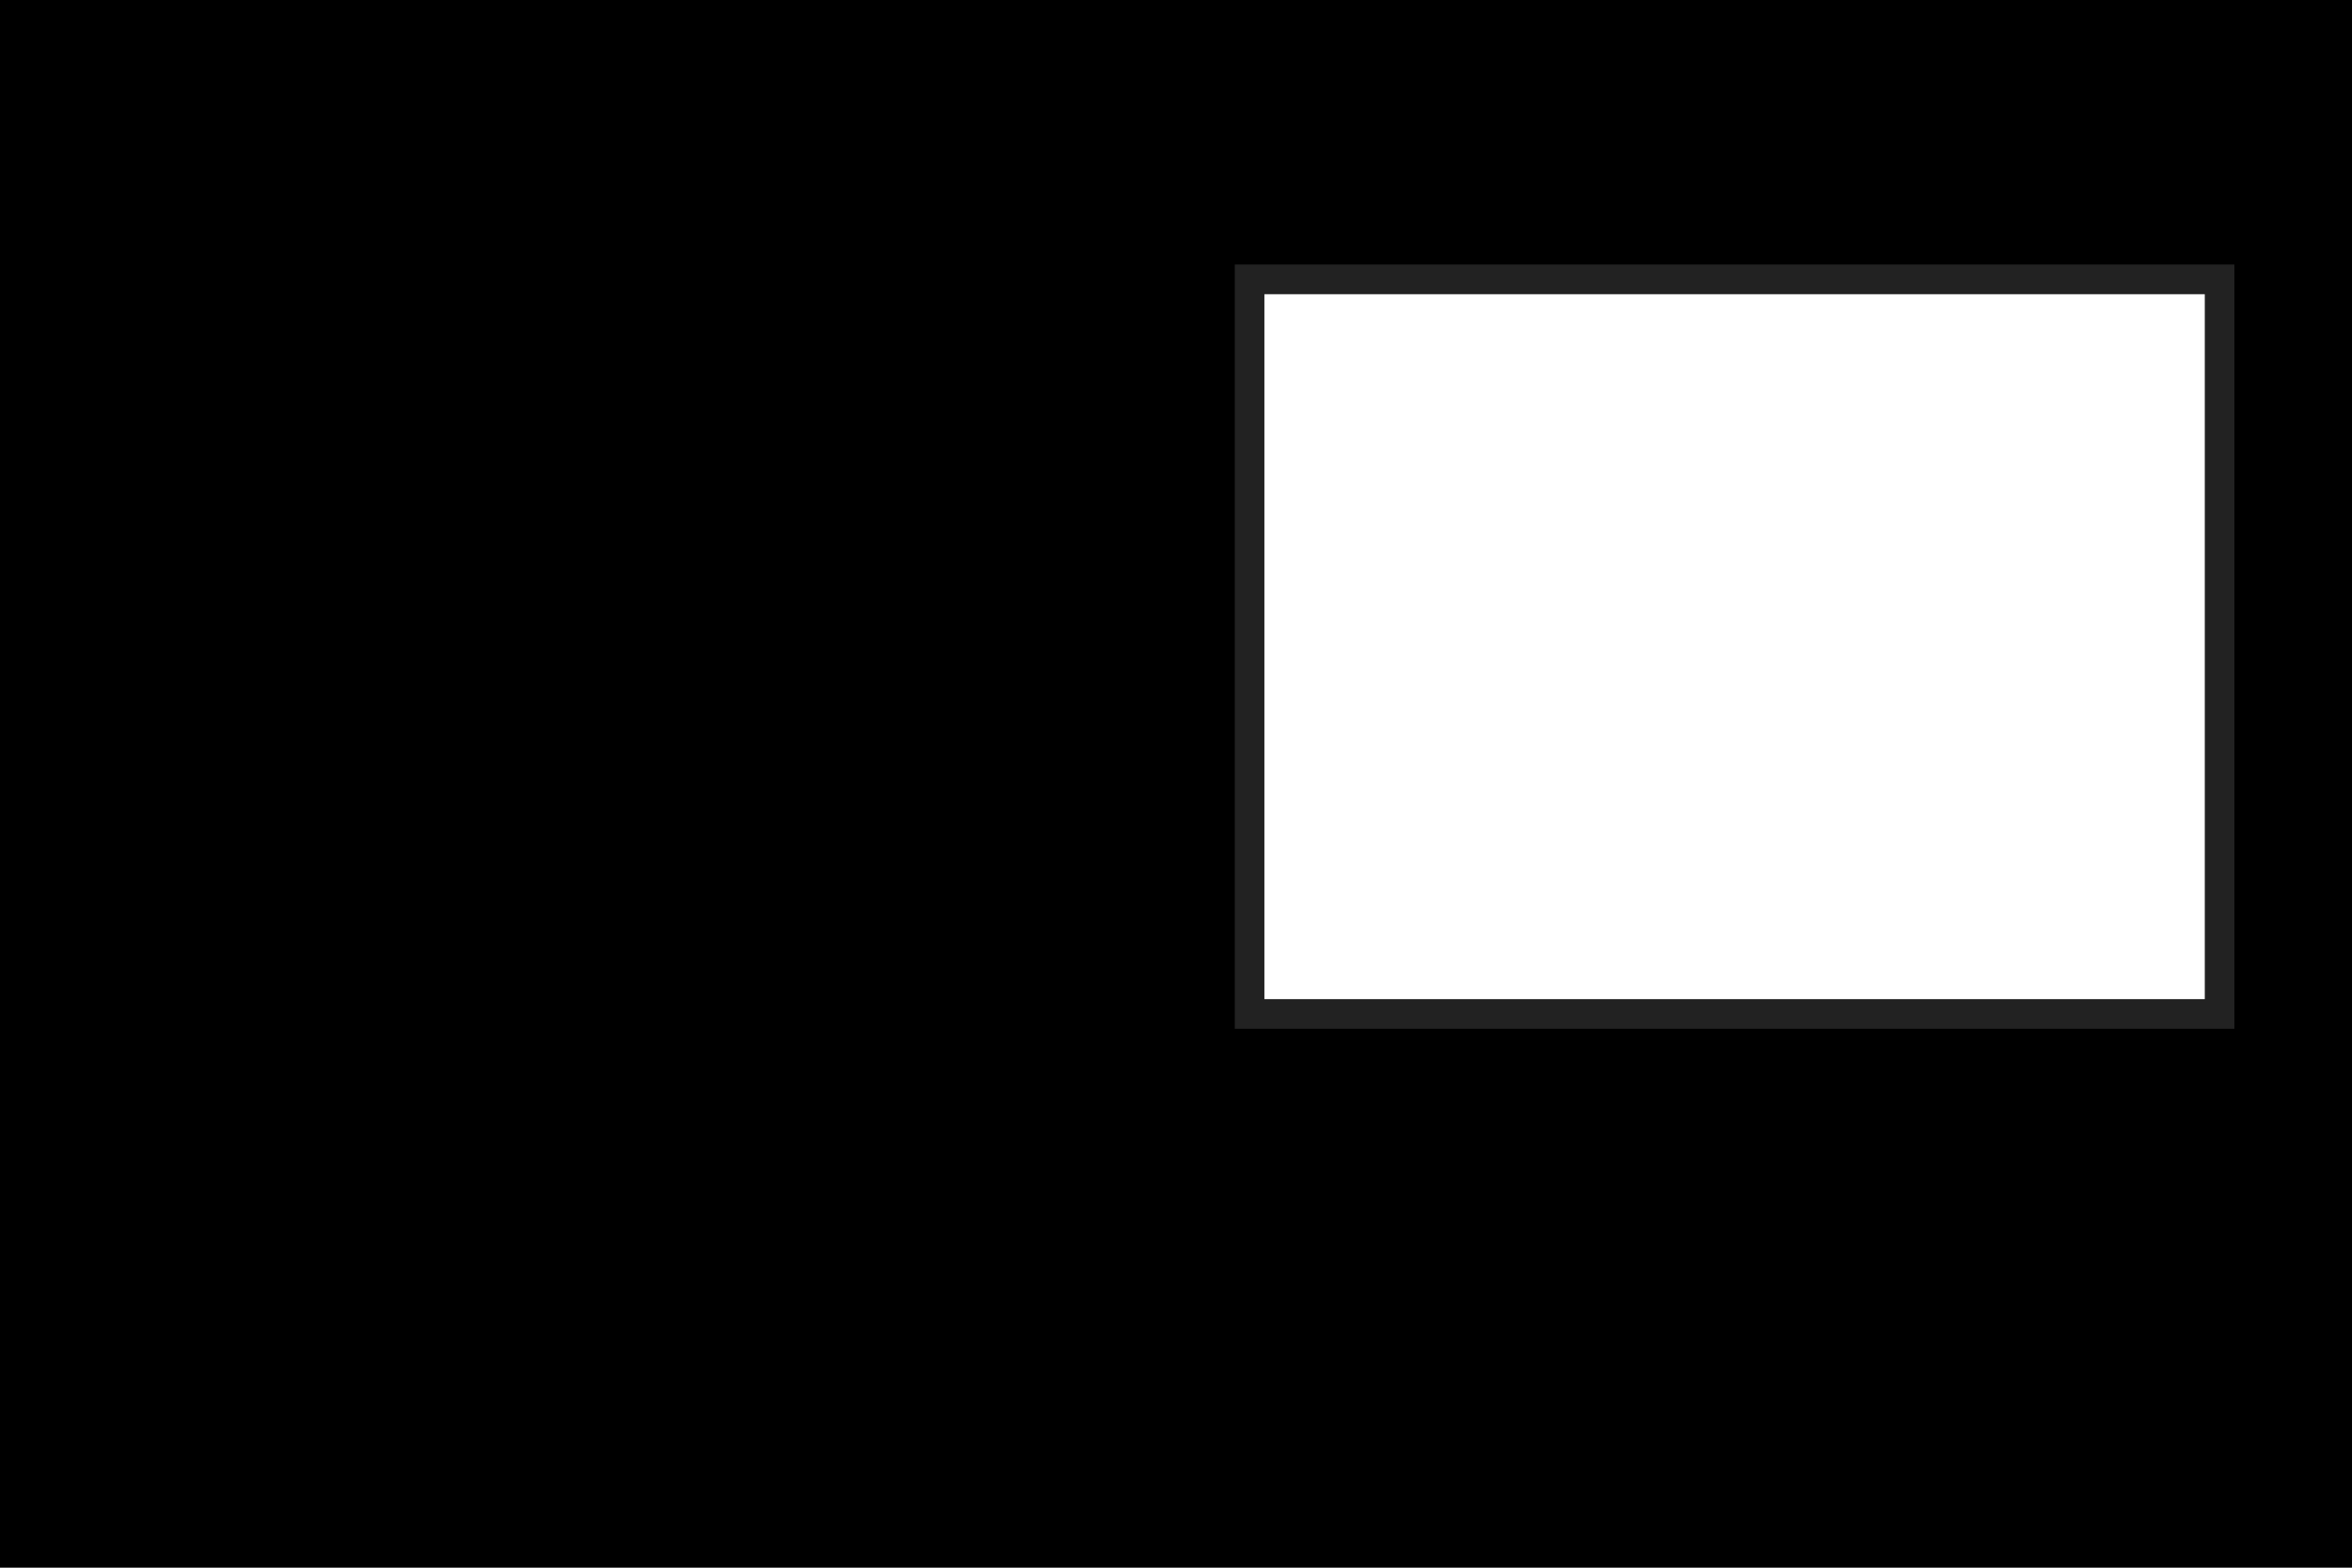
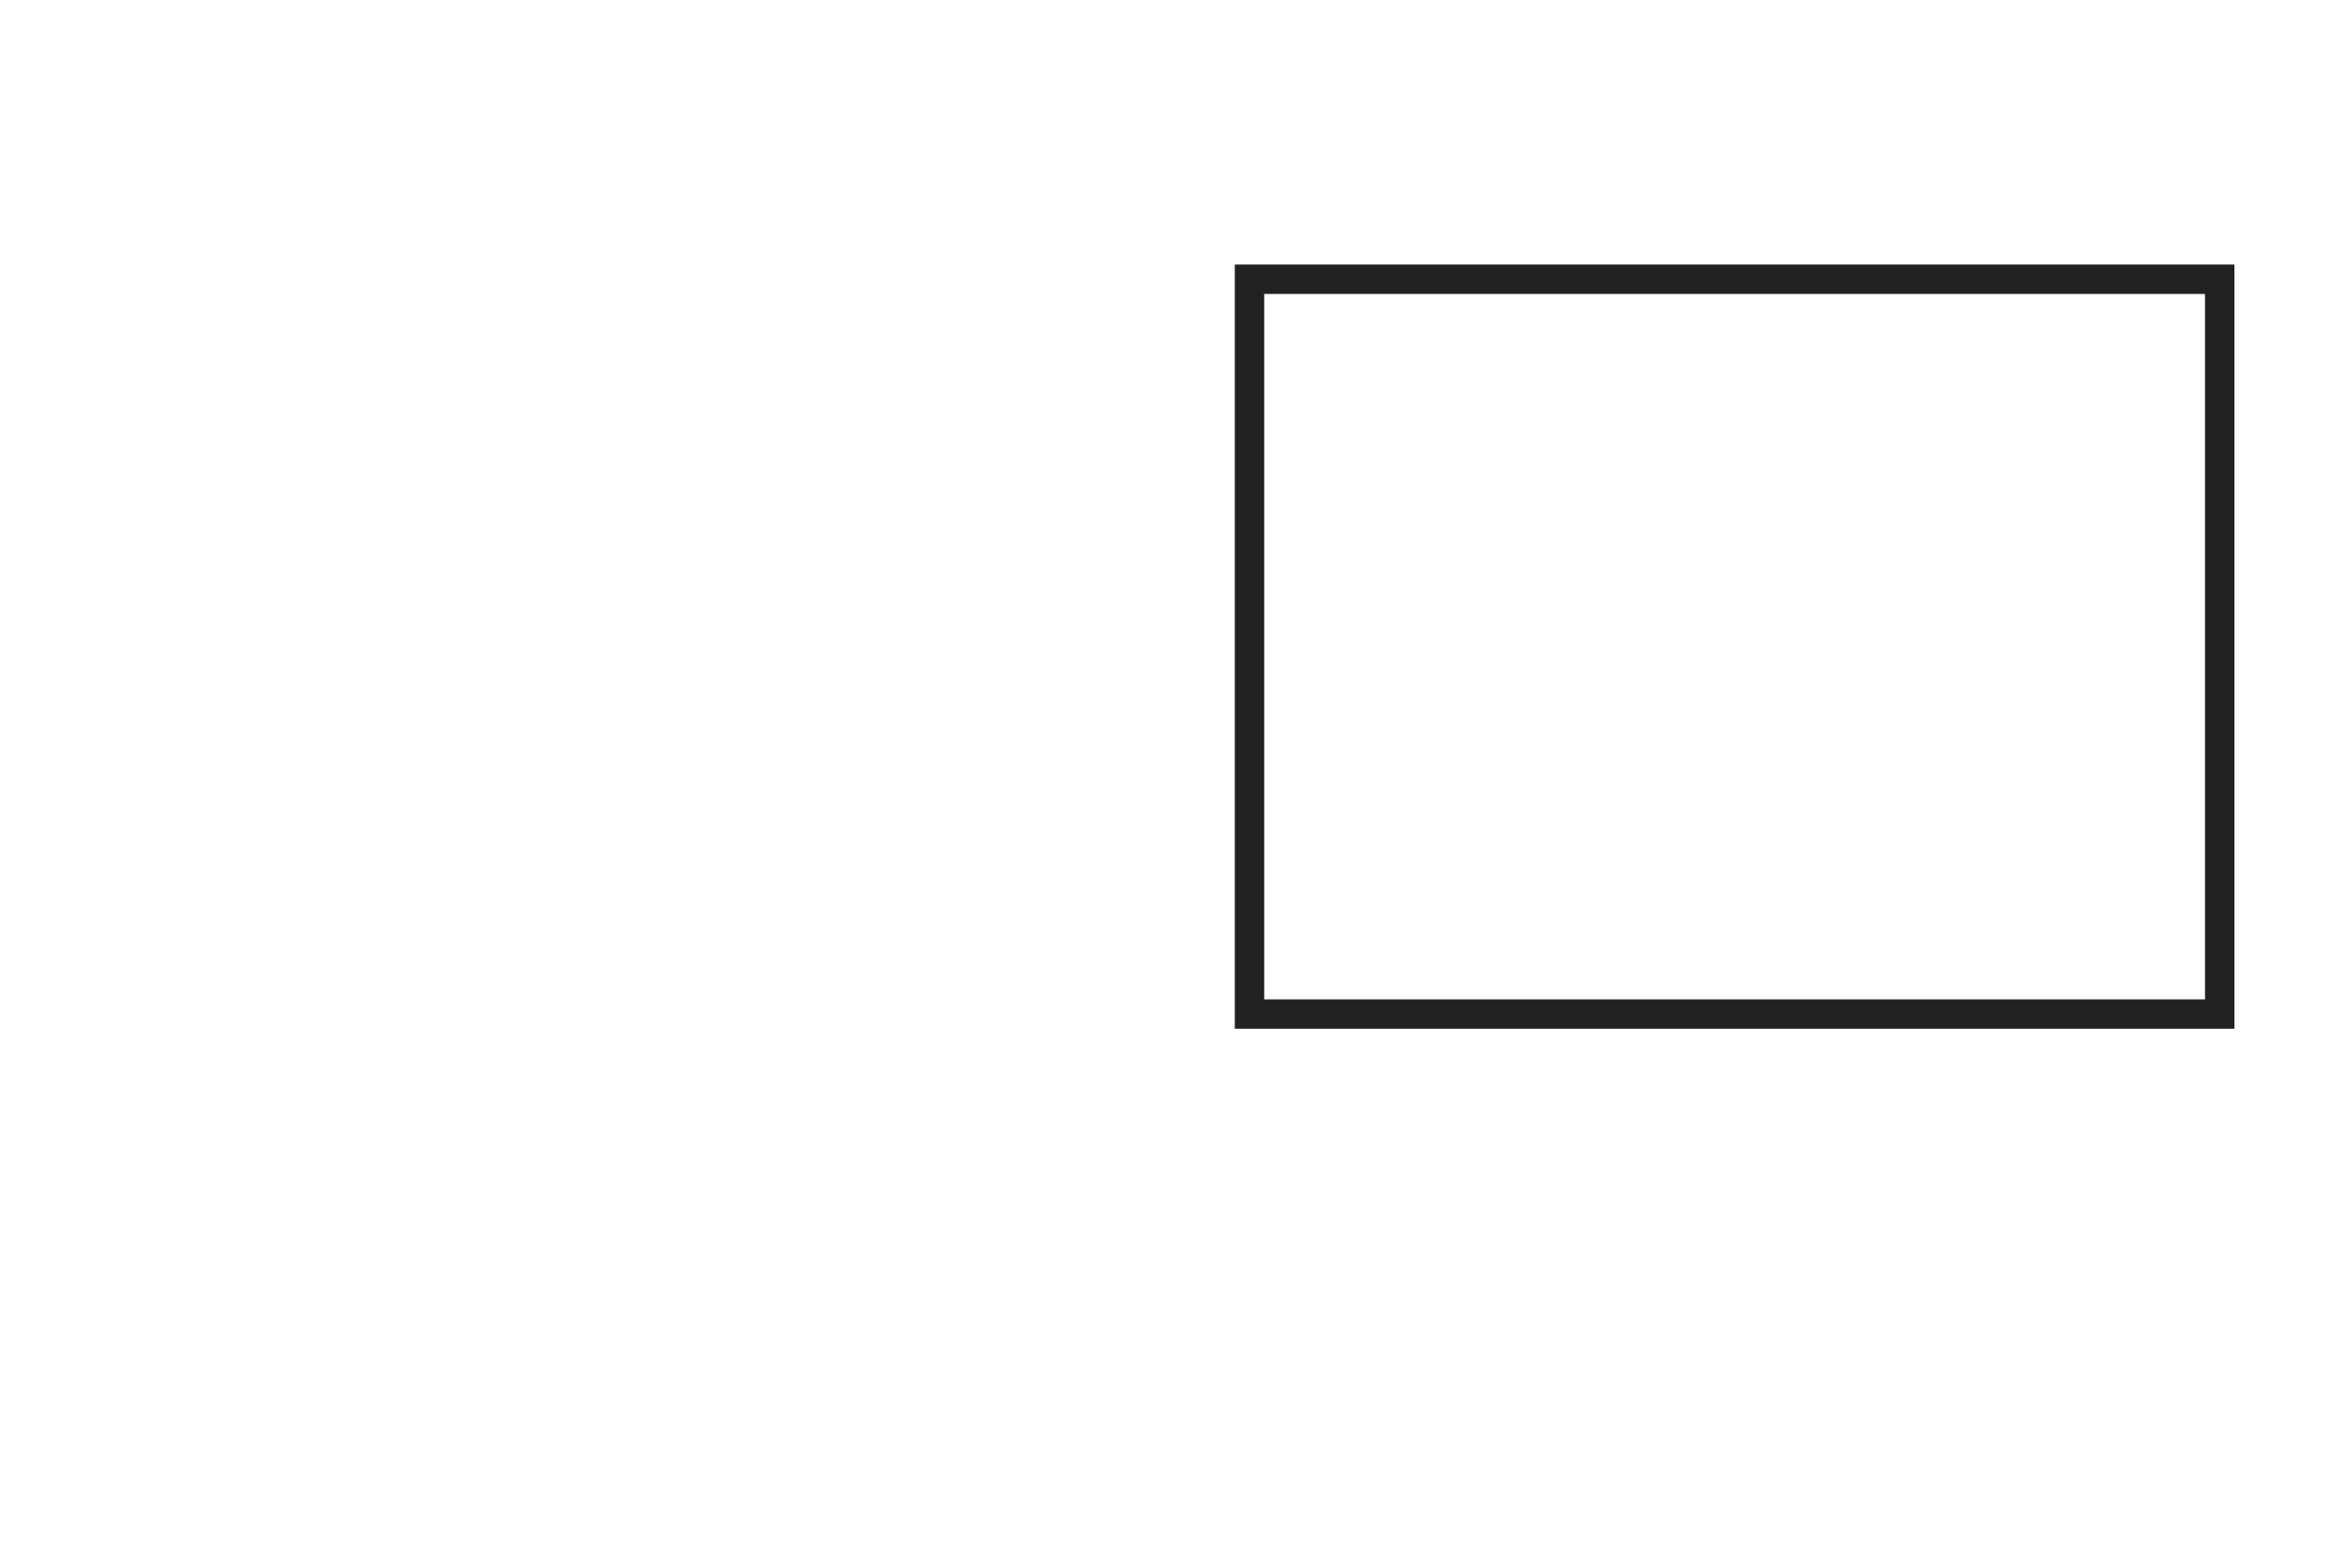
<svg xmlns="http://www.w3.org/2000/svg" width="480" height="320" viewBox="0 0 480 320">
  <g id="Group_11" data-name="Group 11" transform="translate(0 0)">
-     <path id="Union_6" data-name="Union 6" d="M-2572-90V-206h222V-90Zm-258,0V-350h258V-90Zm450-116V-350h30v144Zm-450-144v-60h480v60Z" transform="translate(2830 410)" fill="#000" />
    <path id="Union_3" data-name="Union 3" d="M-2022-254h-192v-6h192V-404h-192v-6h198v156Zm-198,0V-410h6v156Z" transform="translate(2472 464)" fill="#222" />
  </g>
</svg>
